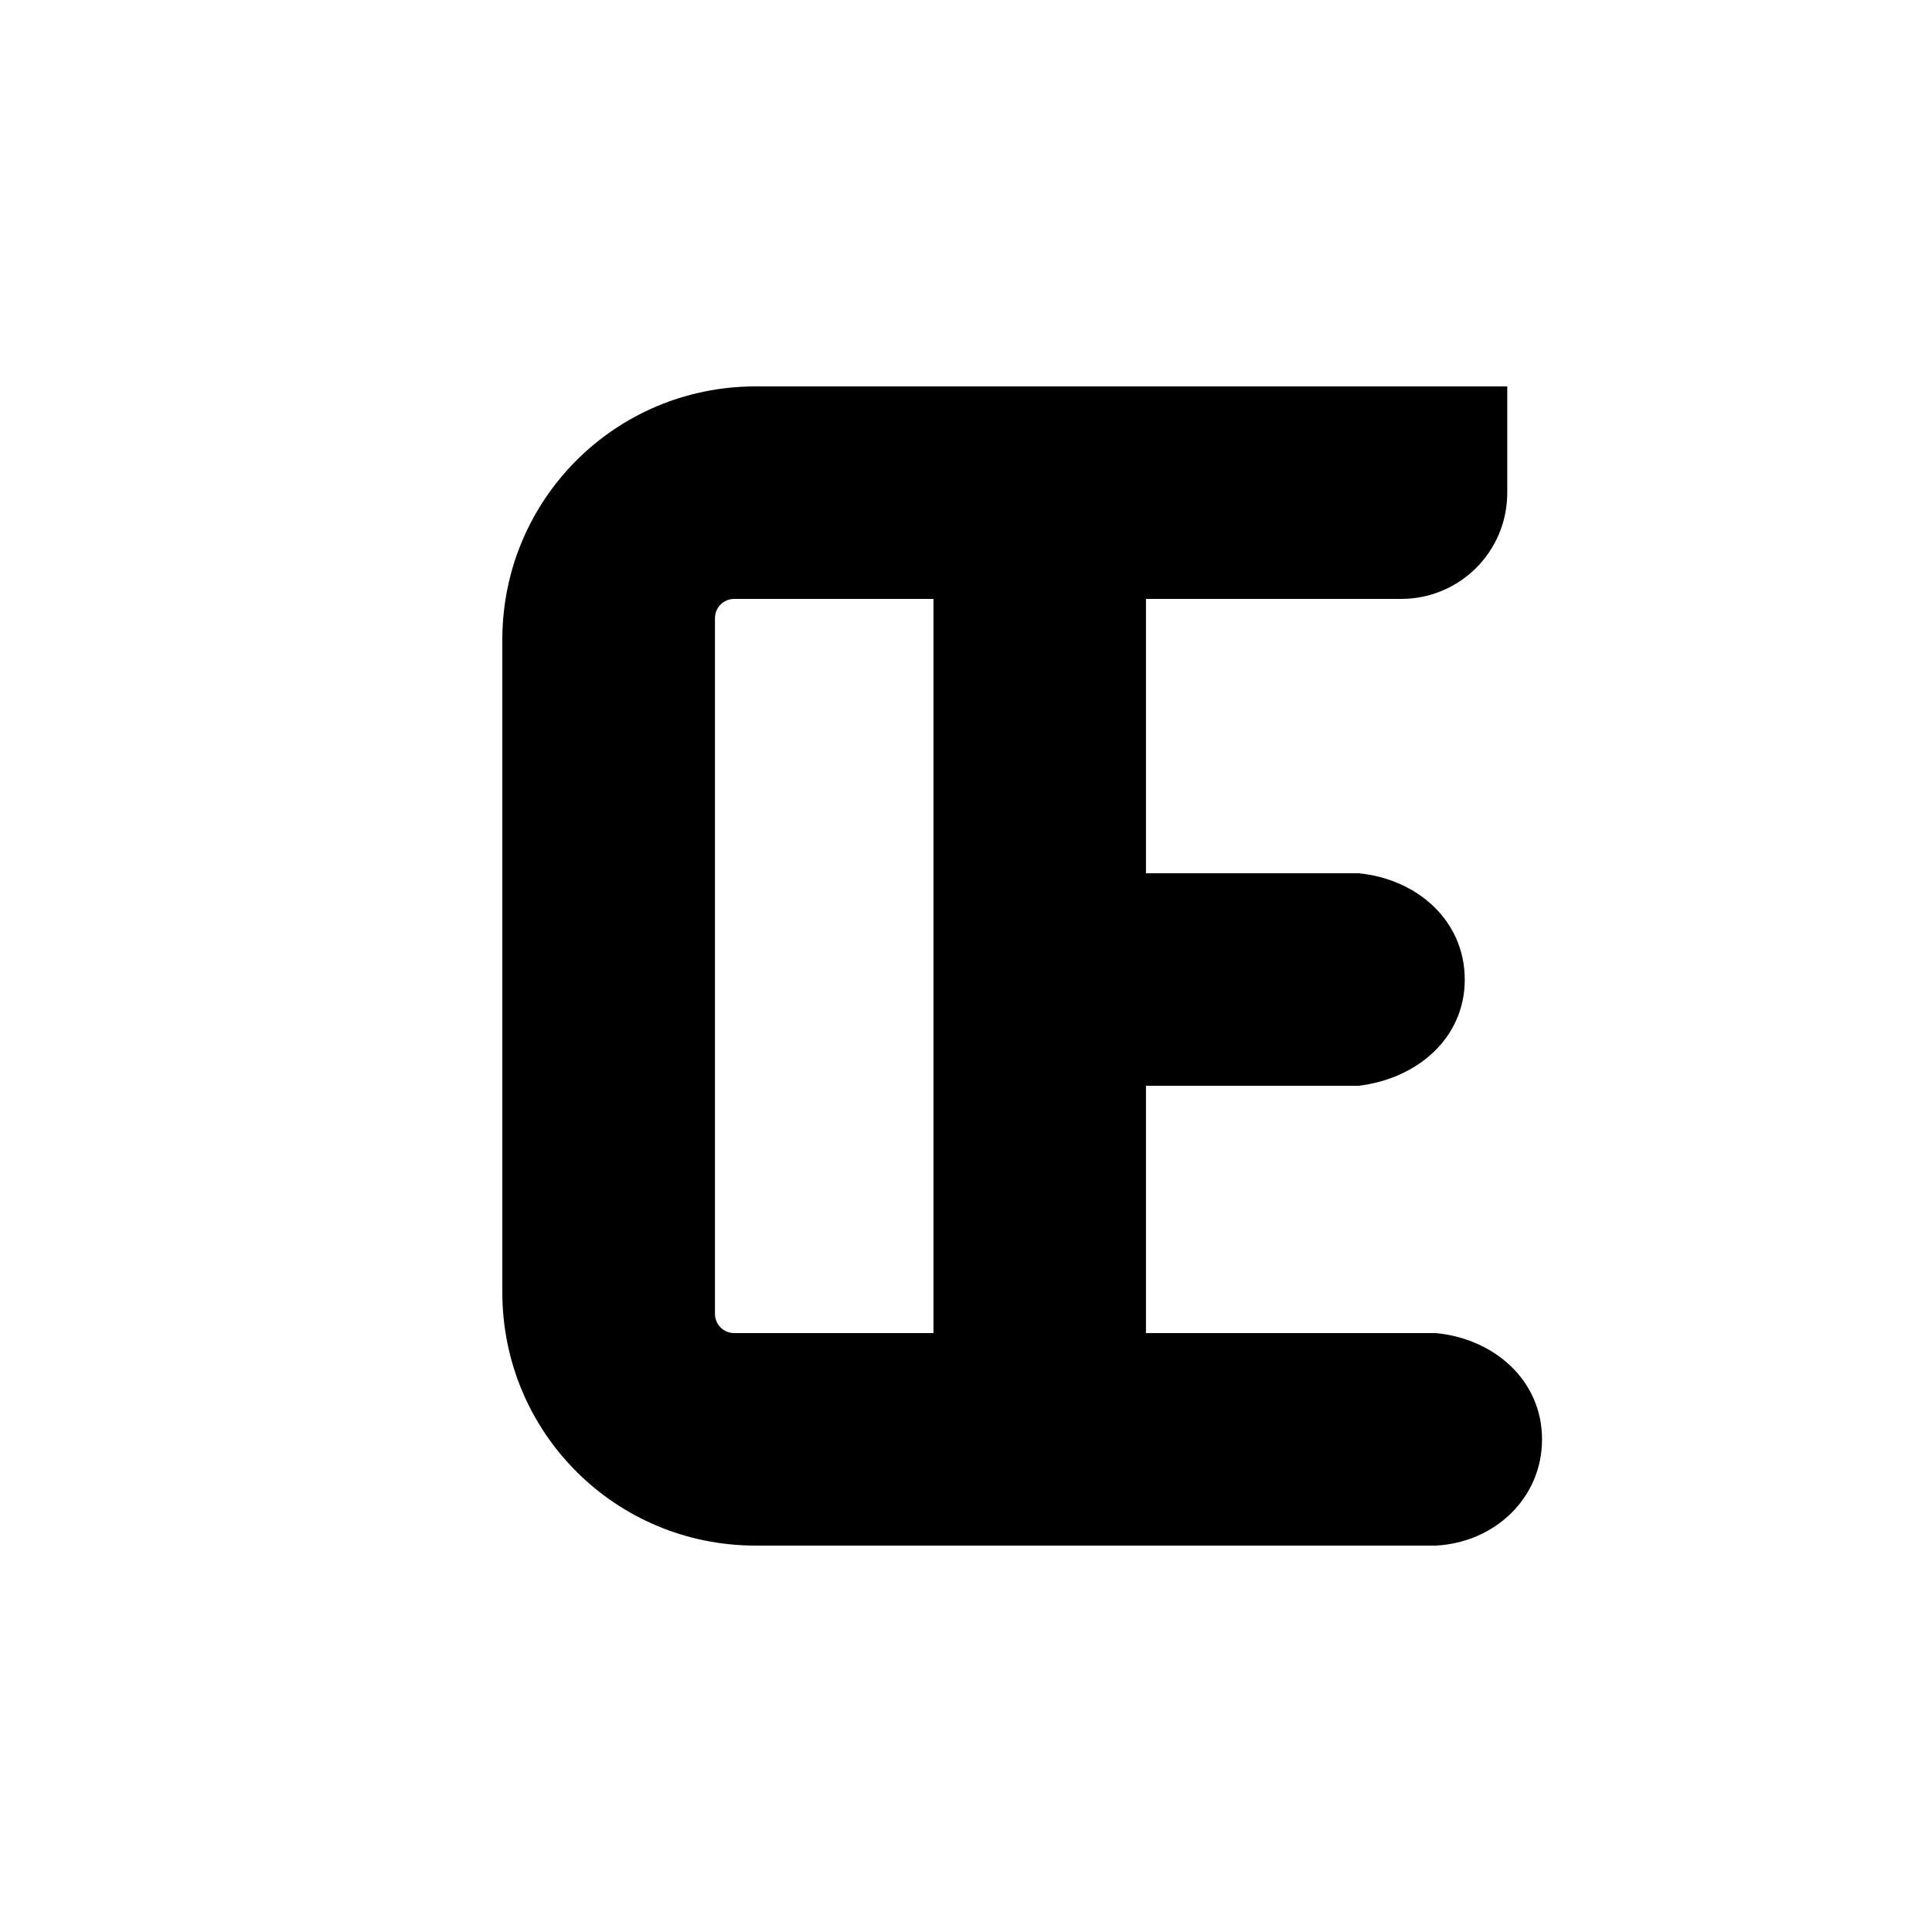
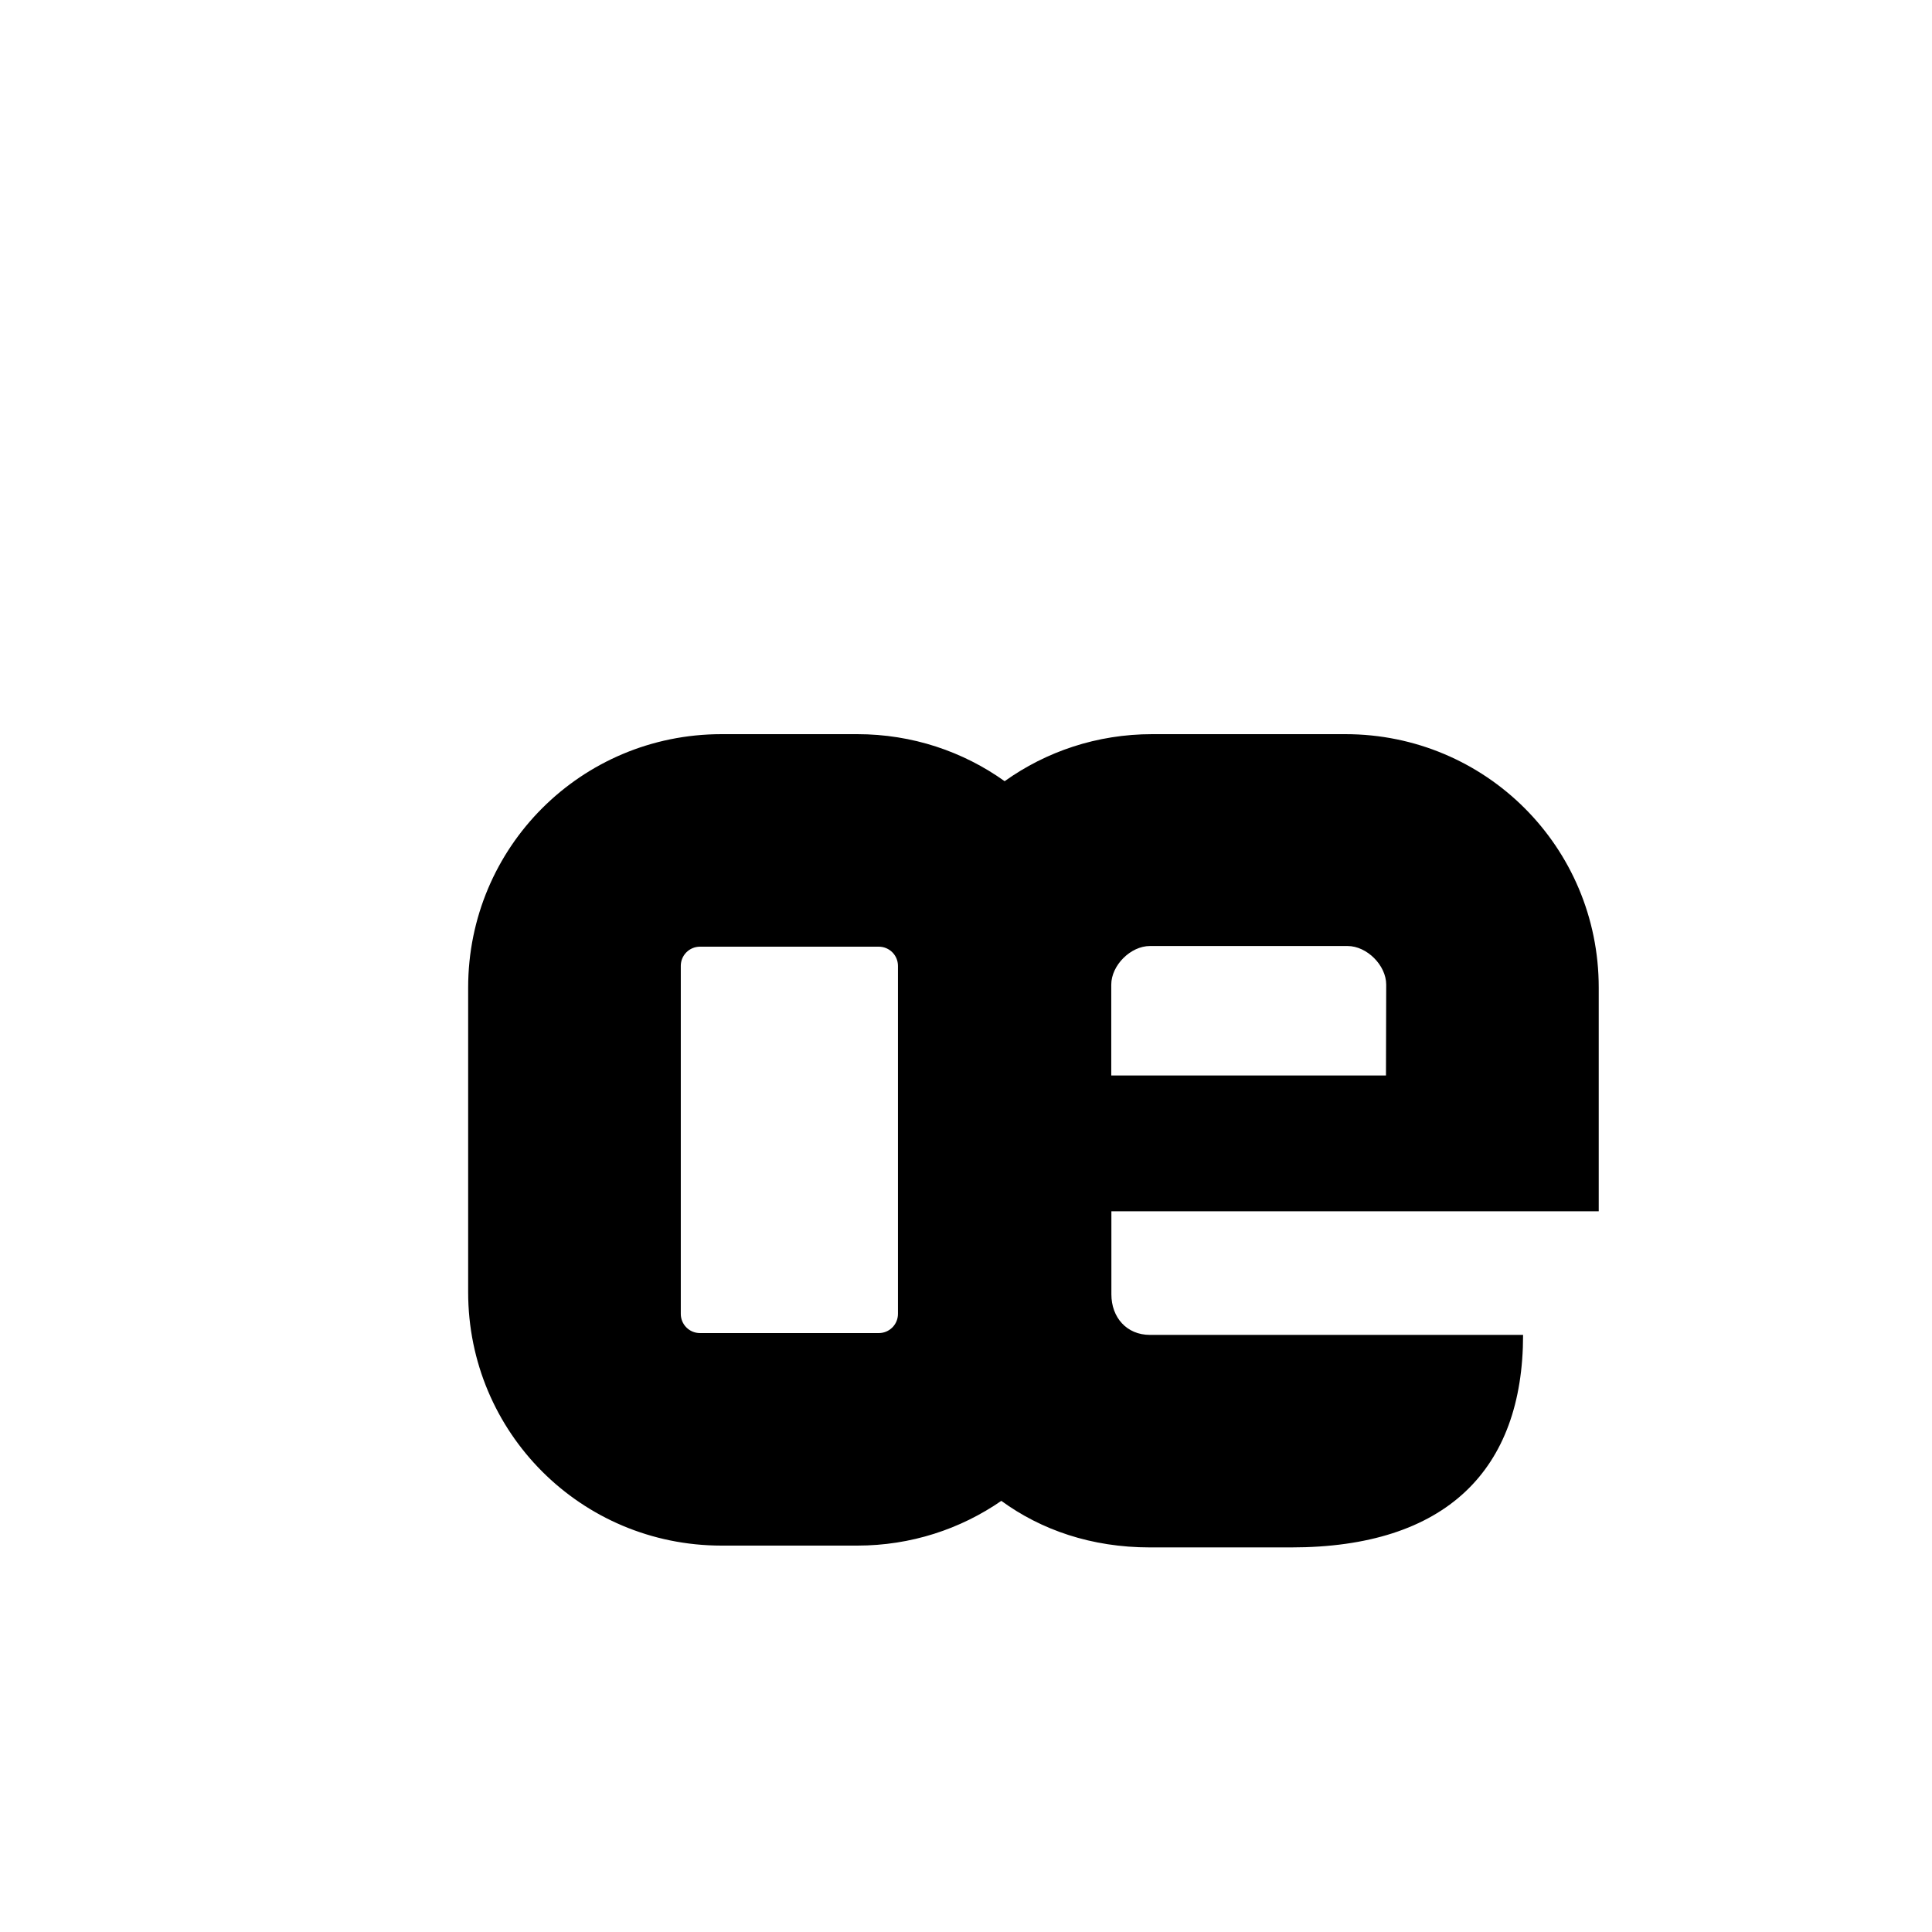
<svg xmlns="http://www.w3.org/2000/svg" width="1000" height="1000" id="svg2" version="1.0" style="display:inline">
  <defs id="defs4">
    </defs>
-   <g id="layer1" style="display:inline">
+   <g id="layer1" style="opacity:1;display:inline">
    <g id="g9629" transform="matrix(0.8901714,0,0,-0.8901714,-42.22279,801.9412)" />
-     <path style="opacity:1;fill:#000000;fill-opacity:1;fill-rule:nonzero;stroke:none;stroke-width:1;stroke-linecap:butt;stroke-linejoin:miter;marker:none;marker-start:none;marker-mid:none;marker-end:none;stroke-miterlimit:4;stroke-dasharray:none;stroke-dashoffset:0;stroke-opacity:1;visibility:visible;display:inline;overflow:visible;enable-background:accumulate" d="M 391.156,200 C 318.49,200 260,258.49 260,331.156 L 260,668.844 C 260,741.51 318.49,800 391.156,800 C 508.49,800 625.823,800 743.156,800 C 773.586,798.426 798.156,775.47 798.156,745 C 798.156,714.53 773.489,692.889 743.156,690 C 743.156,690 593.156,690 593.156,690 C 593.156,690 593.156,562 593.156,562 C 593.156,562 703.156,562 703.156,562 C 733.413,558.398 758.156,537.47 758.156,507 C 758.156,476.53 733.489,454.889 703.156,452 C 703.156,452 593.156,452 593.156,452 C 593.156,452 593.156,310 593.156,310 C 593.156,310 725.156,310 725.156,310 C 755.626,310 780.156,285.47 780.156,255 C 780.156,255 780.156,200 780.156,200 L 391.156,200 z M 380,310 L 483.156,310 C 483.156,423.789 483.156,576.211 483.156,690 L 380,690 C 374.5,690 370.062,685.562 370.062,680.062 L 370.062,319.938 C 370.062,314.438 374.5,310 380,310 z" id="rect10077" />
+     <path style="opacity:1;fill:#000000;fill-opacity:1;fill-rule:nonzero;stroke:none;stroke-width:1;stroke-linecap:butt;stroke-linejoin:miter;marker:none;marker-start:none;marker-mid:none;marker-end:none;stroke-miterlimit:4;stroke-dasharray:none;stroke-dashoffset:0;stroke-opacity:1;visibility:visible;display:inline;overflow:visible;enable-background:accumulate" d="M 373.471,380 C 300.805,380 242.315,438.49 242.315,511.156 L 242.315,668.844 C 242.315,741.51 300.805,800 373.471,800 L 443.688,800 C 471.457,800 497.126,791.454 518.281,776.844 C 538.891,791.872 564.877,800.938 595.188,800.938 L 668.344,800.938 C 748.344,800.937 788.344,760.938 788.344,690.938 C 788.344,690.937 668.344,690.938 668.344,690.938 L 595.188,690.938 C 583.188,690.937 575.25,681.938 575.25,669.938 L 575.25,626.969 L 827.5,626.969 L 827.5,511.156 C 827.5,438.49 769.01,380 696.344,380 L 596.344,380 C 567.821,380 541.475,389.001 520,404.344 C 498.526,389.002 472.209,380 443.688,380 L 373.471,380 z M 595.188,489.656 L 697.5,489.656 C 707.5,489.656 717.5,499.656 717.5,509.656 L 717.375,556.656 L 575.188,556.656 L 575.188,509.656 C 575.188,499.656 585.188,489.656 595.188,489.656 z M 362.315,490 L 454.844,490 C 460.344,490 464.781,494.438 464.781,499.938 L 464.781,680.062 C 464.781,685.562 460.344,690 454.844,690 L 362.315,690 C 356.815,690 352.377,685.562 352.377,680.062 L 352.377,499.938 C 352.377,494.438 356.815,490 362.315,490 z" id="rect10077" />
  </g>
</svg>
